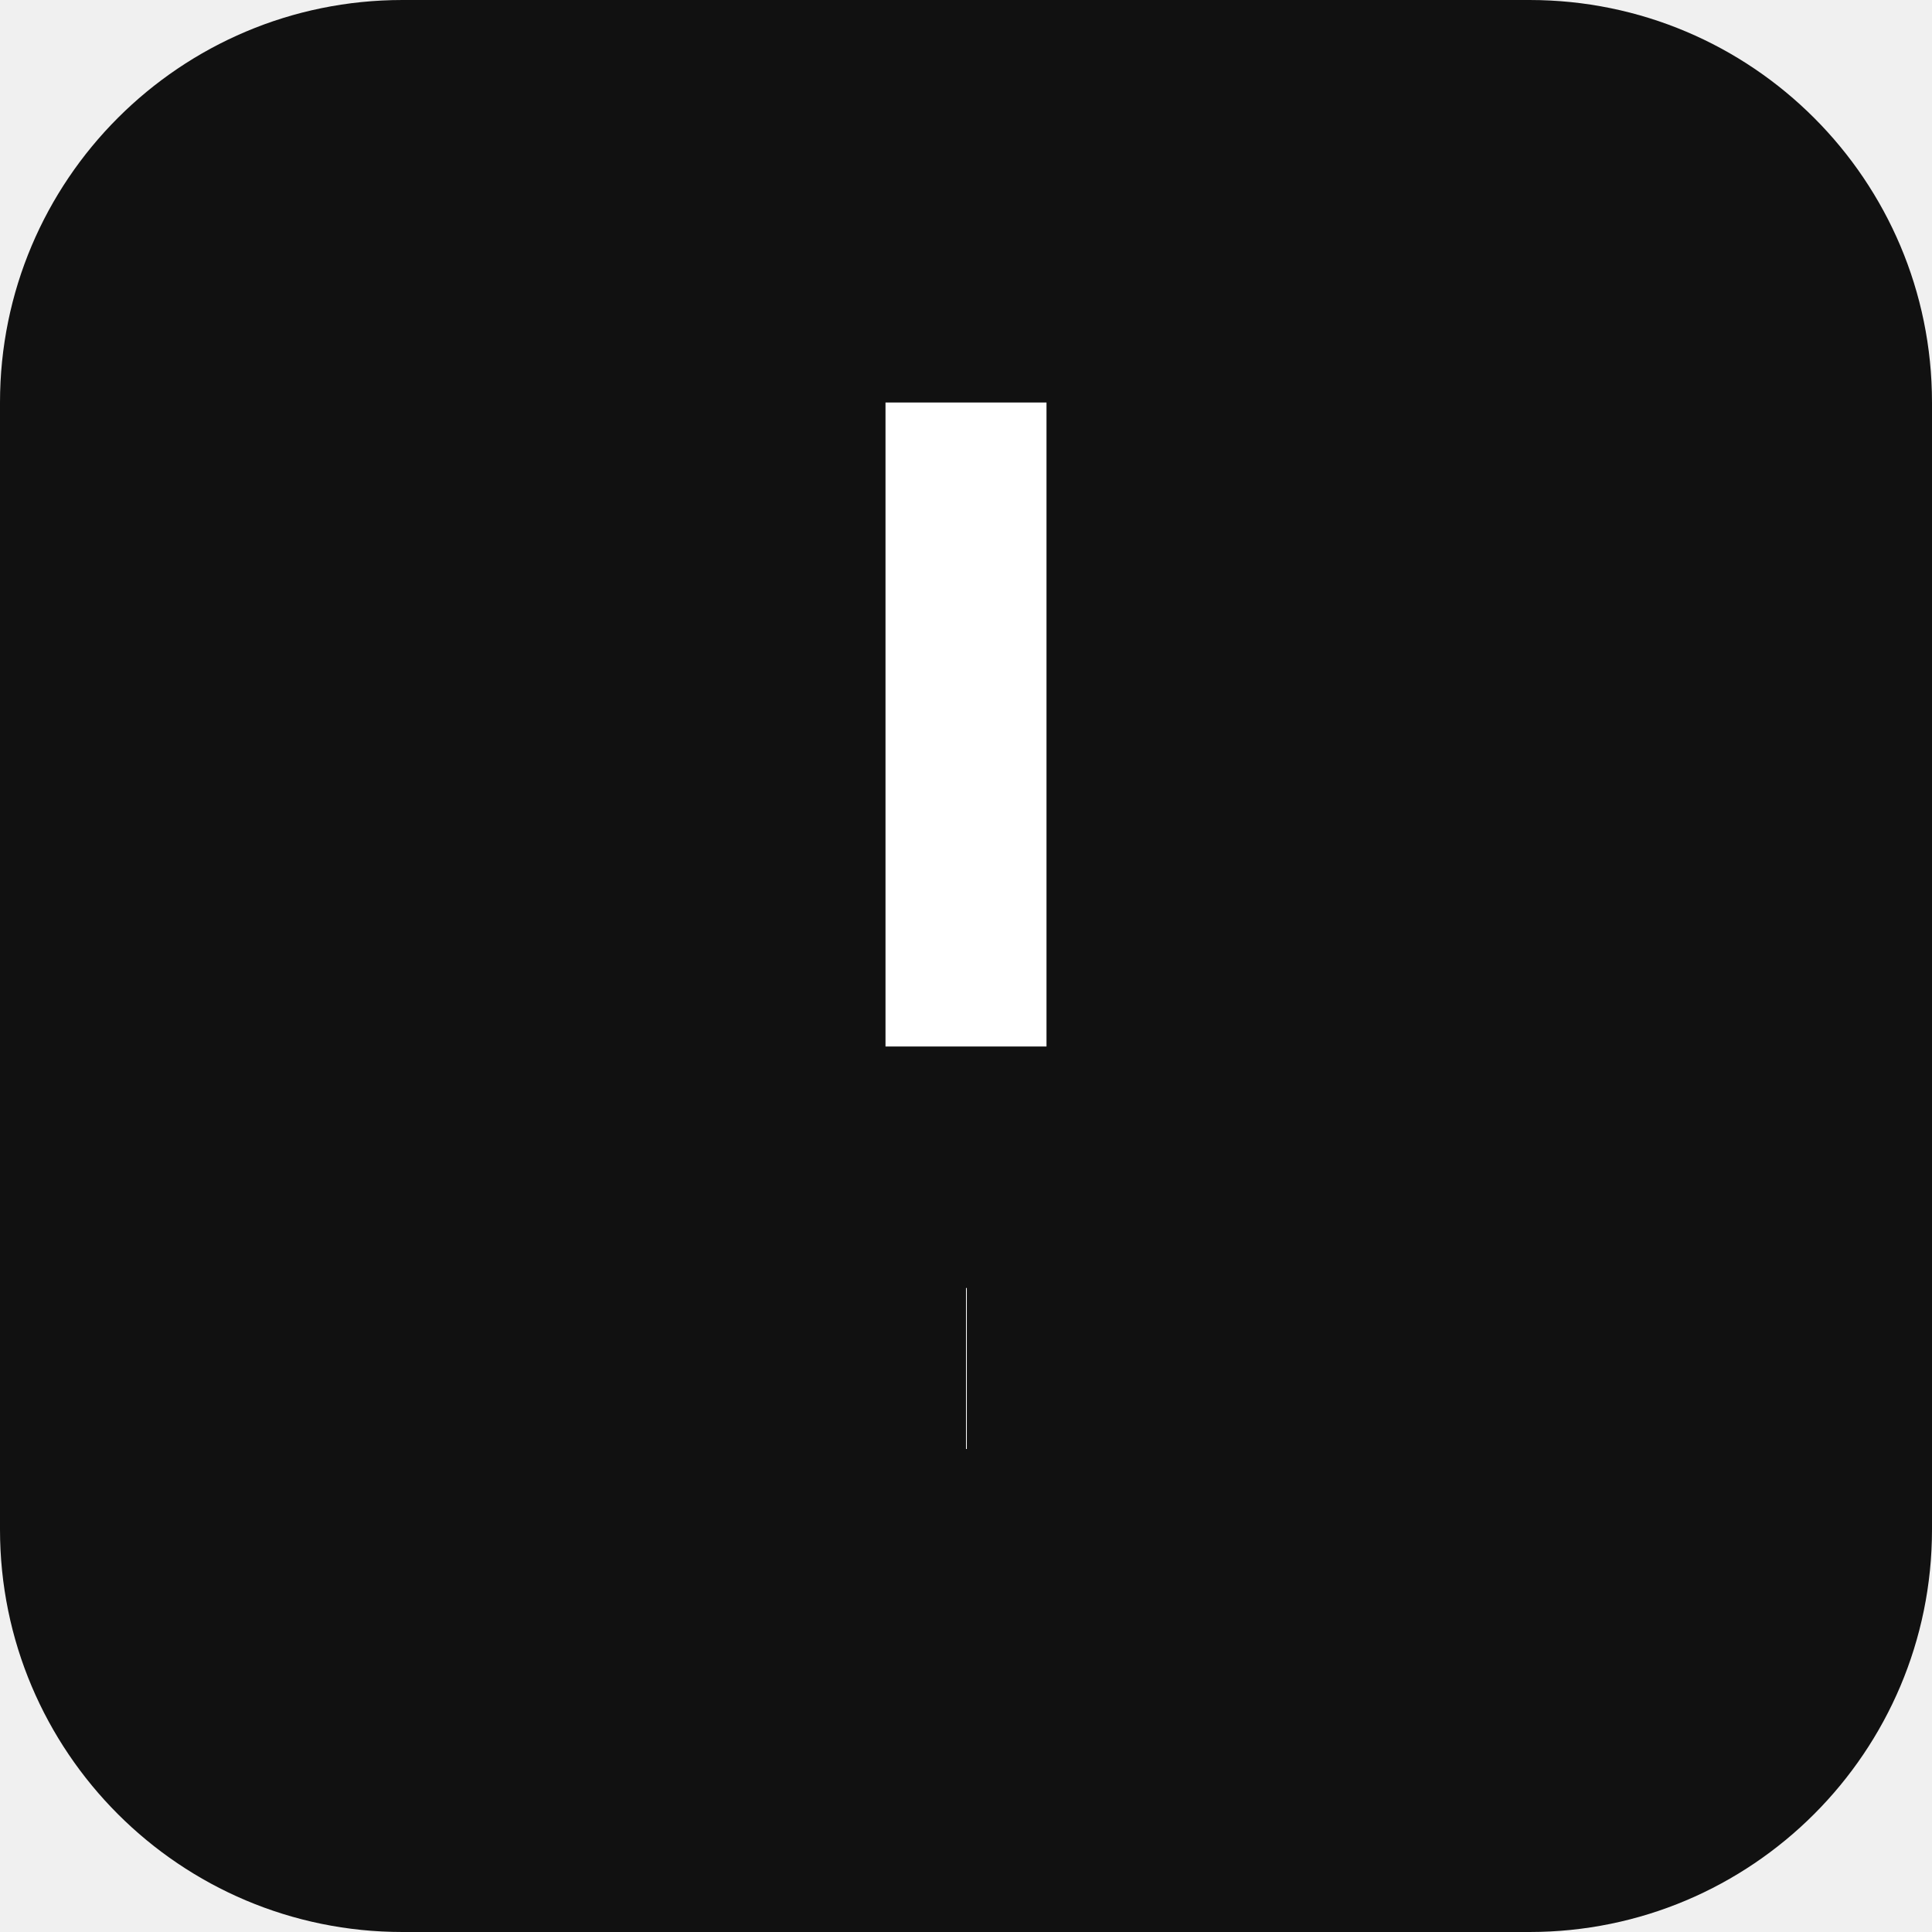
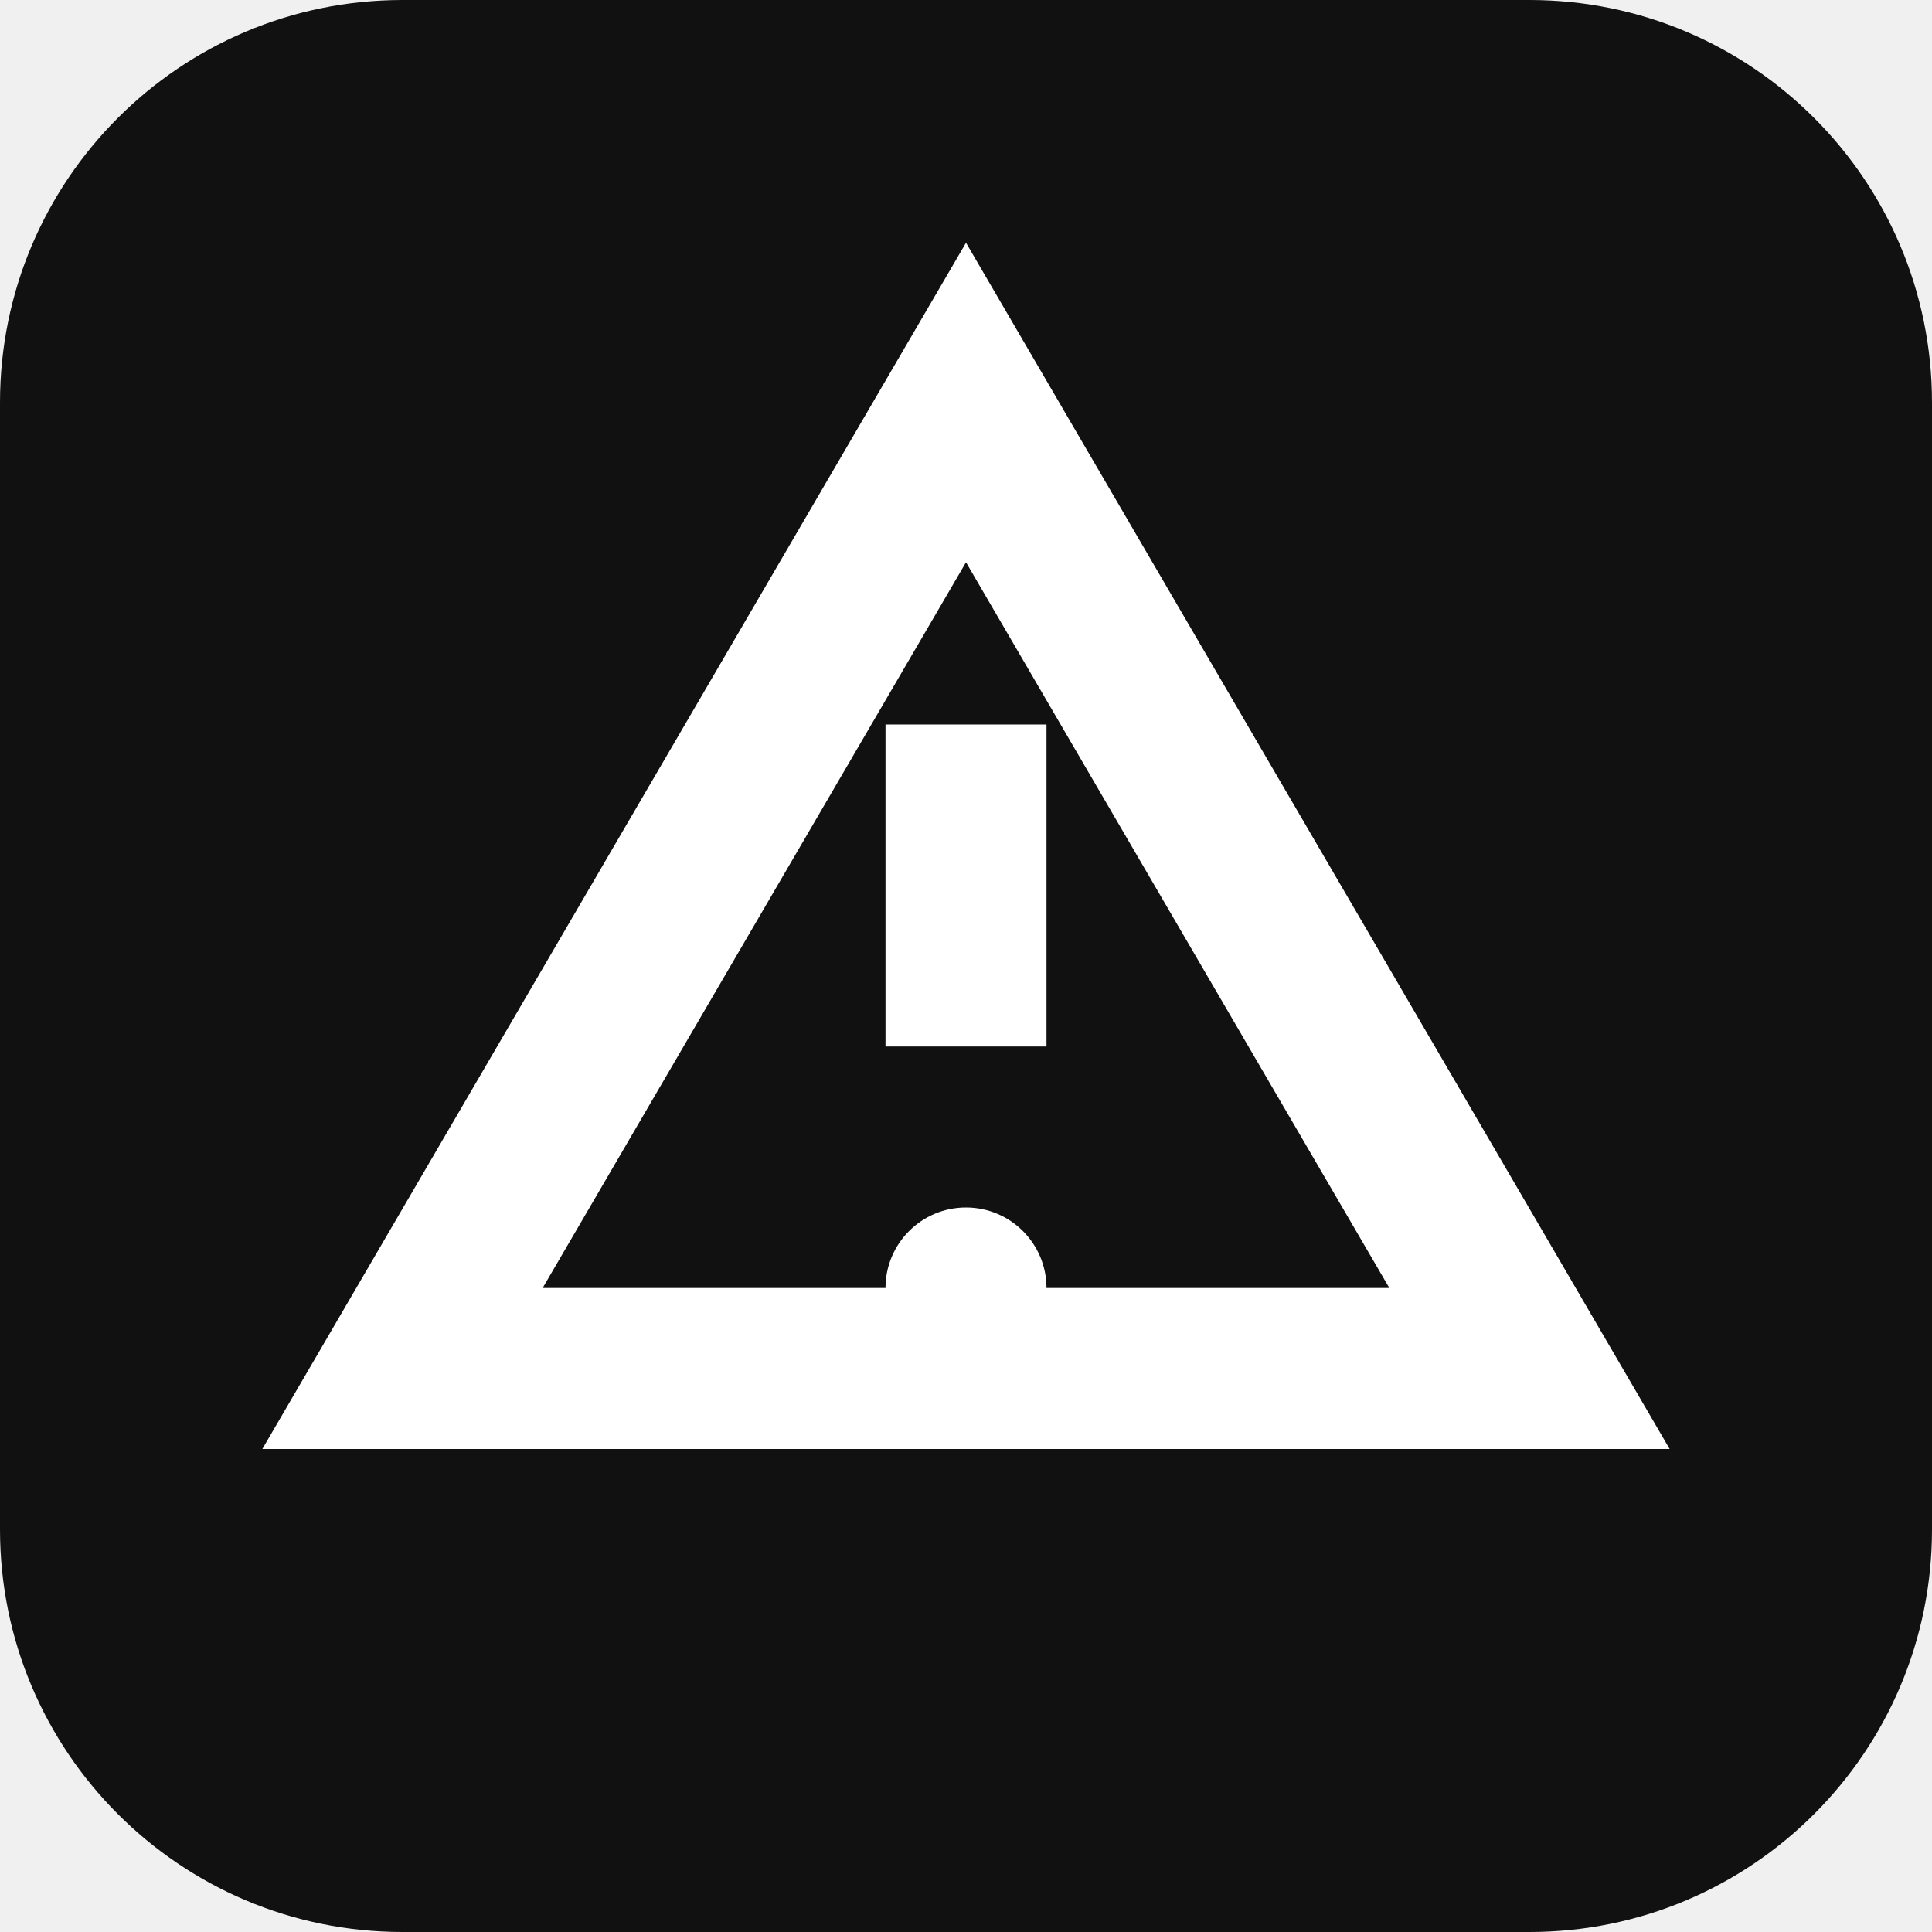
<svg xmlns="http://www.w3.org/2000/svg" width="32" height="32" viewBox="0 0 24 24">
  <rect width="24" height="24" rx="5" fill="#111" />
-   <path d="M12 5v8M12 17h.01" stroke="white" stroke-width="2" />
+   <path d="M12 5l7 12H5z" stroke="white" stroke-width="2" fill="none" />
+   <path d="M12 9v4" stroke="white" stroke-width="2" />
+   <circle cx="12" cy="16" r="1" fill="white" />
</svg>
